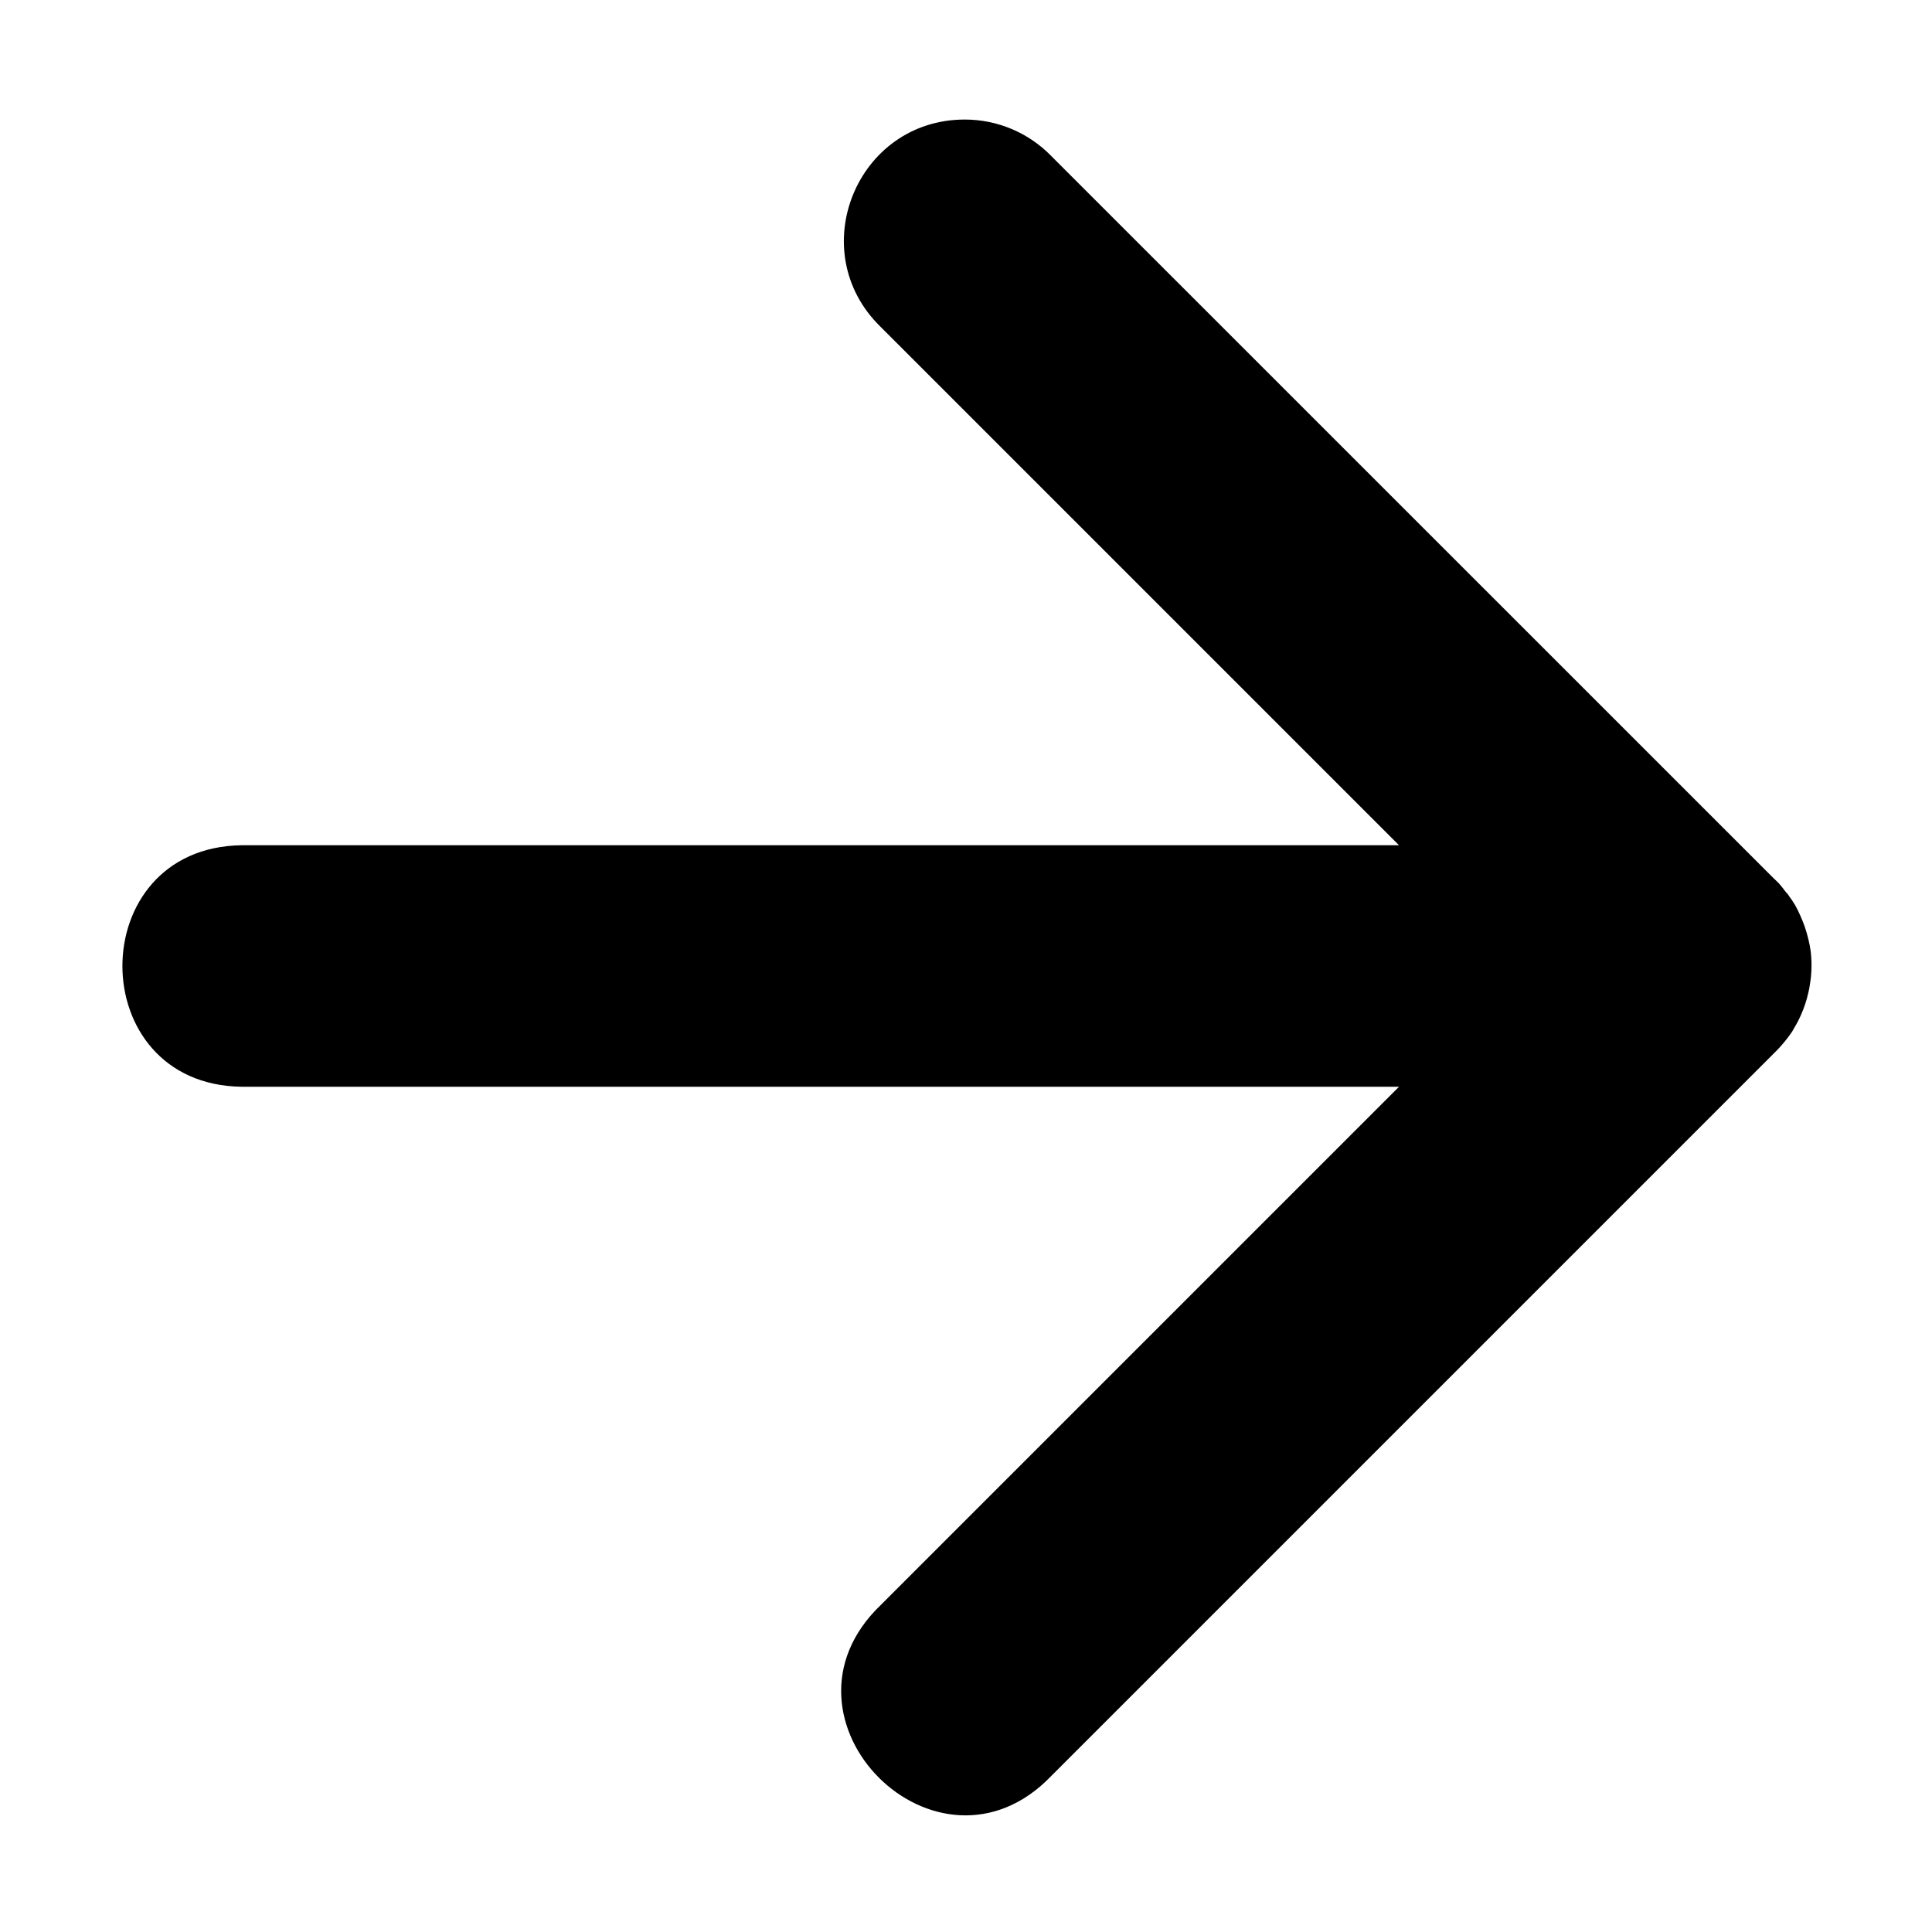
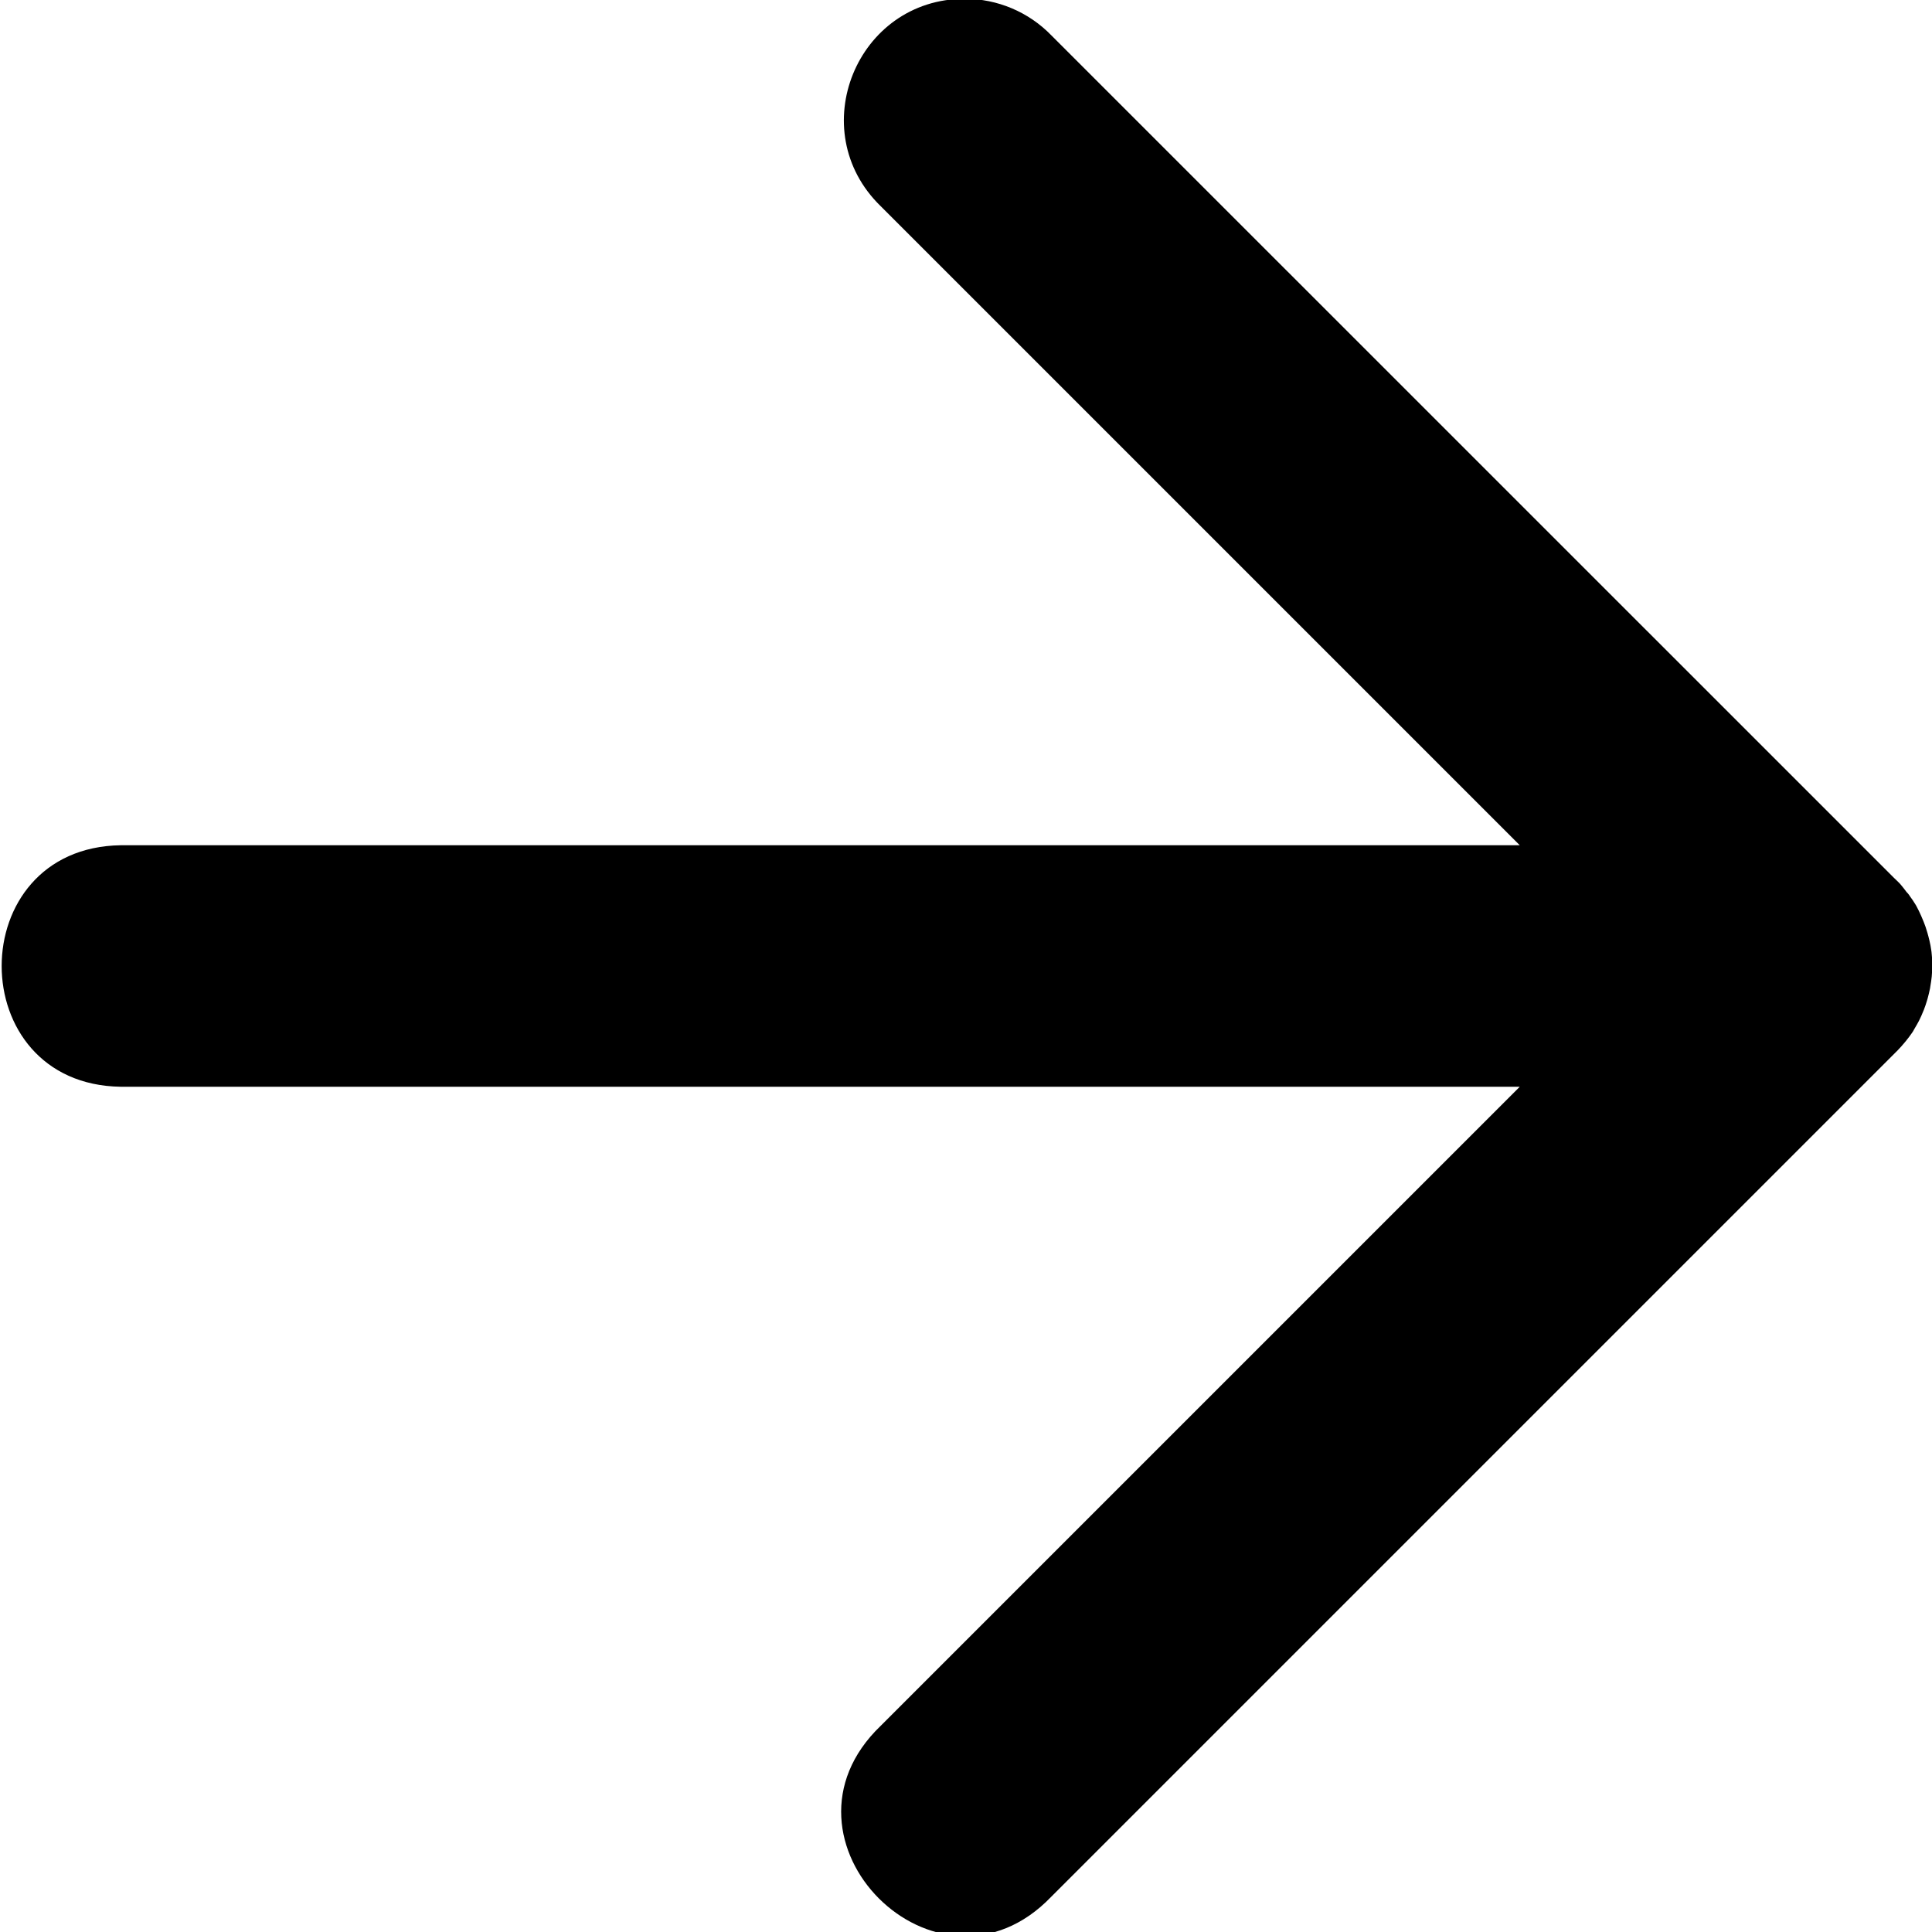
<svg xmlns="http://www.w3.org/2000/svg" width="16" height="16" id="svg4152" version="1.1" viewBox="0 0 16 16">
  <defs id="defs4154" />
  <g id="layer1">
-     <path style="color:#000000;font-style:normal;font-variant:normal;font-weight:normal;font-stretch:normal;font-size:medium;line-height:normal;font-family:sans-serif;text-indent:0;text-align:start;text-decoration:none;text-decoration-line:none;text-decoration-style:solid;text-decoration-color:#000000;letter-spacing:normal;word-spacing:normal;text-transform:none;direction:ltr;block-progression:tb;writing-mode:lr-tb;baseline-shift:baseline;text-anchor:start;white-space:normal;clip-rule:nonzero;display:inline;overflow:visible;visibility:visible;opacity:1;isolation:auto;mix-blend-mode:normal;color-interpolation:sRGB;color-interpolation-filters:linearRGB;solid-color:#000000;solid-opacity:1;fill:#000000;fill-opacity:1;fill-rule:evenodd;stroke:none;stroke-width:2;stroke-linecap:round;stroke-linejoin:round;stroke-miterlimit:4;stroke-dasharray:none;stroke-dashoffset:0;stroke-opacity:1;color-rendering:auto;image-rendering:auto;shape-rendering:auto;text-rendering:auto;enable-background:accumulate" d="M 7.99,0.99 C 7.093,0.99 6.65,2.081 7.293,2.707 L 11.586,7 2,7 C 0.685,7.019 0.685,8.981 2,9 l 9.586,0 -4.293,4.293 c -0.982,0.943 0.472,2.396 1.414,1.414 l 6,-6 0.01,-0.01 c 0.02,-0.021 0.039,-0.042 0.057,-0.064 l 0.01,-0.012 c 0.018,-0.022 0.035,-0.045 0.051,-0.068 l 0.008,-0.012 c 0.005,-0.008 0.009,-0.017 0.014,-0.025 0.012,-0.02 0.024,-0.041 0.035,-0.062 0.013,-0.026 0.025,-0.052 0.035,-0.078 l 0.006,-0.014 c 0.01,-0.026 0.019,-0.053 0.027,-0.08 l 0.004,-0.014 c 0.008,-0.028 0.014,-0.056 0.02,-0.084 l 0.002,-0.014 c 0.005,-0.028 0.009,-0.056 0.012,-0.084 l 0,-0.002 c 0.003,-0.029 0.004,-0.057 0.004,-0.086 l 0,-0.014 0,-0.014 c -7.32e-4,-0.029 -0.003,-0.057 -0.006,-0.086 l -0.002,-0.014 c -0.004,-0.028 -0.009,-0.056 -0.016,-0.084 -0.005,-0.02 -0.01,-0.041 -0.016,-0.061 -0.005,-0.017 -0.01,-0.034 -0.016,-0.051 -0.009,-0.026 -0.02,-0.053 -0.031,-0.078 l -0.006,-0.014 c -0.011,-0.026 -0.024,-0.051 -0.037,-0.076 l -0.008,-0.014 c -0.015,-0.024 -0.03,-0.048 -0.047,-0.07 l -0.008,-0.012 c -0.006,-0.008 -0.013,-0.016 -0.02,-0.023 -0.014,-0.019 -0.028,-0.037 -0.043,-0.055 l -0.012,-0.014 c -0.009,-0.009 -0.018,-0.018 -0.027,-0.027 L 14.686,7.271 8.707,1.293 C 8.519,1.099 8.26,0.99 7.99,0.99 Z" id="path4136" />
+     <path style="color:#000000;font-style:normal;font-variant:normal;font-weight:normal;font-stretch:normal;font-size:medium;line-height:normal;font-family:sans-serif;text-indent:0;text-align:start;text-decoration:none;text-decoration-line:none;text-decoration-style:solid;text-decoration-color:#000000;letter-spacing:normal;word-spacing:normal;text-transform:none;direction:ltr;block-progression:tb;writing-mode:lr-tb;baseline-shift:baseline;text-anchor:start;white-space:normal;clip-rule:nonzero;display:inline;overflow:visible;visibility:visible;opacity:1;isolation:auto;mix-blend-mode:normal;color-interpolation:sRGB;color-interpolation-filters:linearRGB;solid-color:#000000;solid-opacity:1;fill:#000000;fill-opacity:1;fill-rule:evenodd;stroke:none;stroke-width:2;stroke-linecap:round;stroke-linejoin:round;stroke-miterlimit:4;stroke-dasharray:none;stroke-dashoffset:0;stroke-opacity:1;color-rendering:auto;image-rendering:auto;shape-rendering:auto;text-rendering:auto;enable-background:accumulate" d="M 7.99,-0.01 C 7.093,-0.01 6.65,1.081 7.293,1.707 L 12.586,7 1,7 c -1.315,0.019 -1.315,1.981 0,2 l 11.586,0 -5.293,5.293 c -0.982,0.943 0.472,2.396 1.414,1.414 l 7,-7 0.01,-0.01 c 0.02,-0.021 0.039,-0.042 0.057,-0.064 l 0.01,-0.012 c 0.018,-0.022 0.035,-0.045 0.051,-0.068 l 0.008,-0.012 c 0.005,-0.008 0.009,-0.017 0.014,-0.025 0.012,-0.02 0.024,-0.041 0.035,-0.062 0.013,-0.026 0.025,-0.052 0.035,-0.078 l 0.006,-0.014 c 0.01,-0.026 0.019,-0.053 0.027,-0.08 l 0.004,-0.014 c 0.008,-0.028 0.014,-0.056 0.02,-0.084 l 0.002,-0.014 c 0.005,-0.028 0.009,-0.056 0.012,-0.084 l 0,-0.002 c 0.003,-0.029 0.004,-0.057 0.004,-0.086 l 0,-0.014 0,-0.014 c -7.32e-4,-0.029 -0.003,-0.057 -0.006,-0.086 l -0.002,-0.014 c -0.004,-0.028 -0.009,-0.056 -0.016,-0.084 -0.005,-0.02 -0.01,-0.041 -0.016,-0.061 -0.005,-0.017 -0.01,-0.034 -0.016,-0.051 -0.009,-0.026 -0.02,-0.053 -0.031,-0.078 l -0.006,-0.014 c -0.011,-0.026 -0.024,-0.051 -0.037,-0.076 l -0.008,-0.014 c -0.015,-0.024 -0.03,-0.048 -0.047,-0.07 l -0.008,-0.012 c -0.006,-0.008 -0.013,-0.016 -0.02,-0.023 -0.014,-0.019 -0.028,-0.037 -0.043,-0.055 l -0.012,-0.014 c -0.009,-0.009 -0.018,-0.018 -0.027,-0.027 L 15.686,7.271 8.707,0.293 C 8.519,0.099 8.26,-0.01 7.99,-0.01 Z" id="path4136" />
  </g>
</svg>
